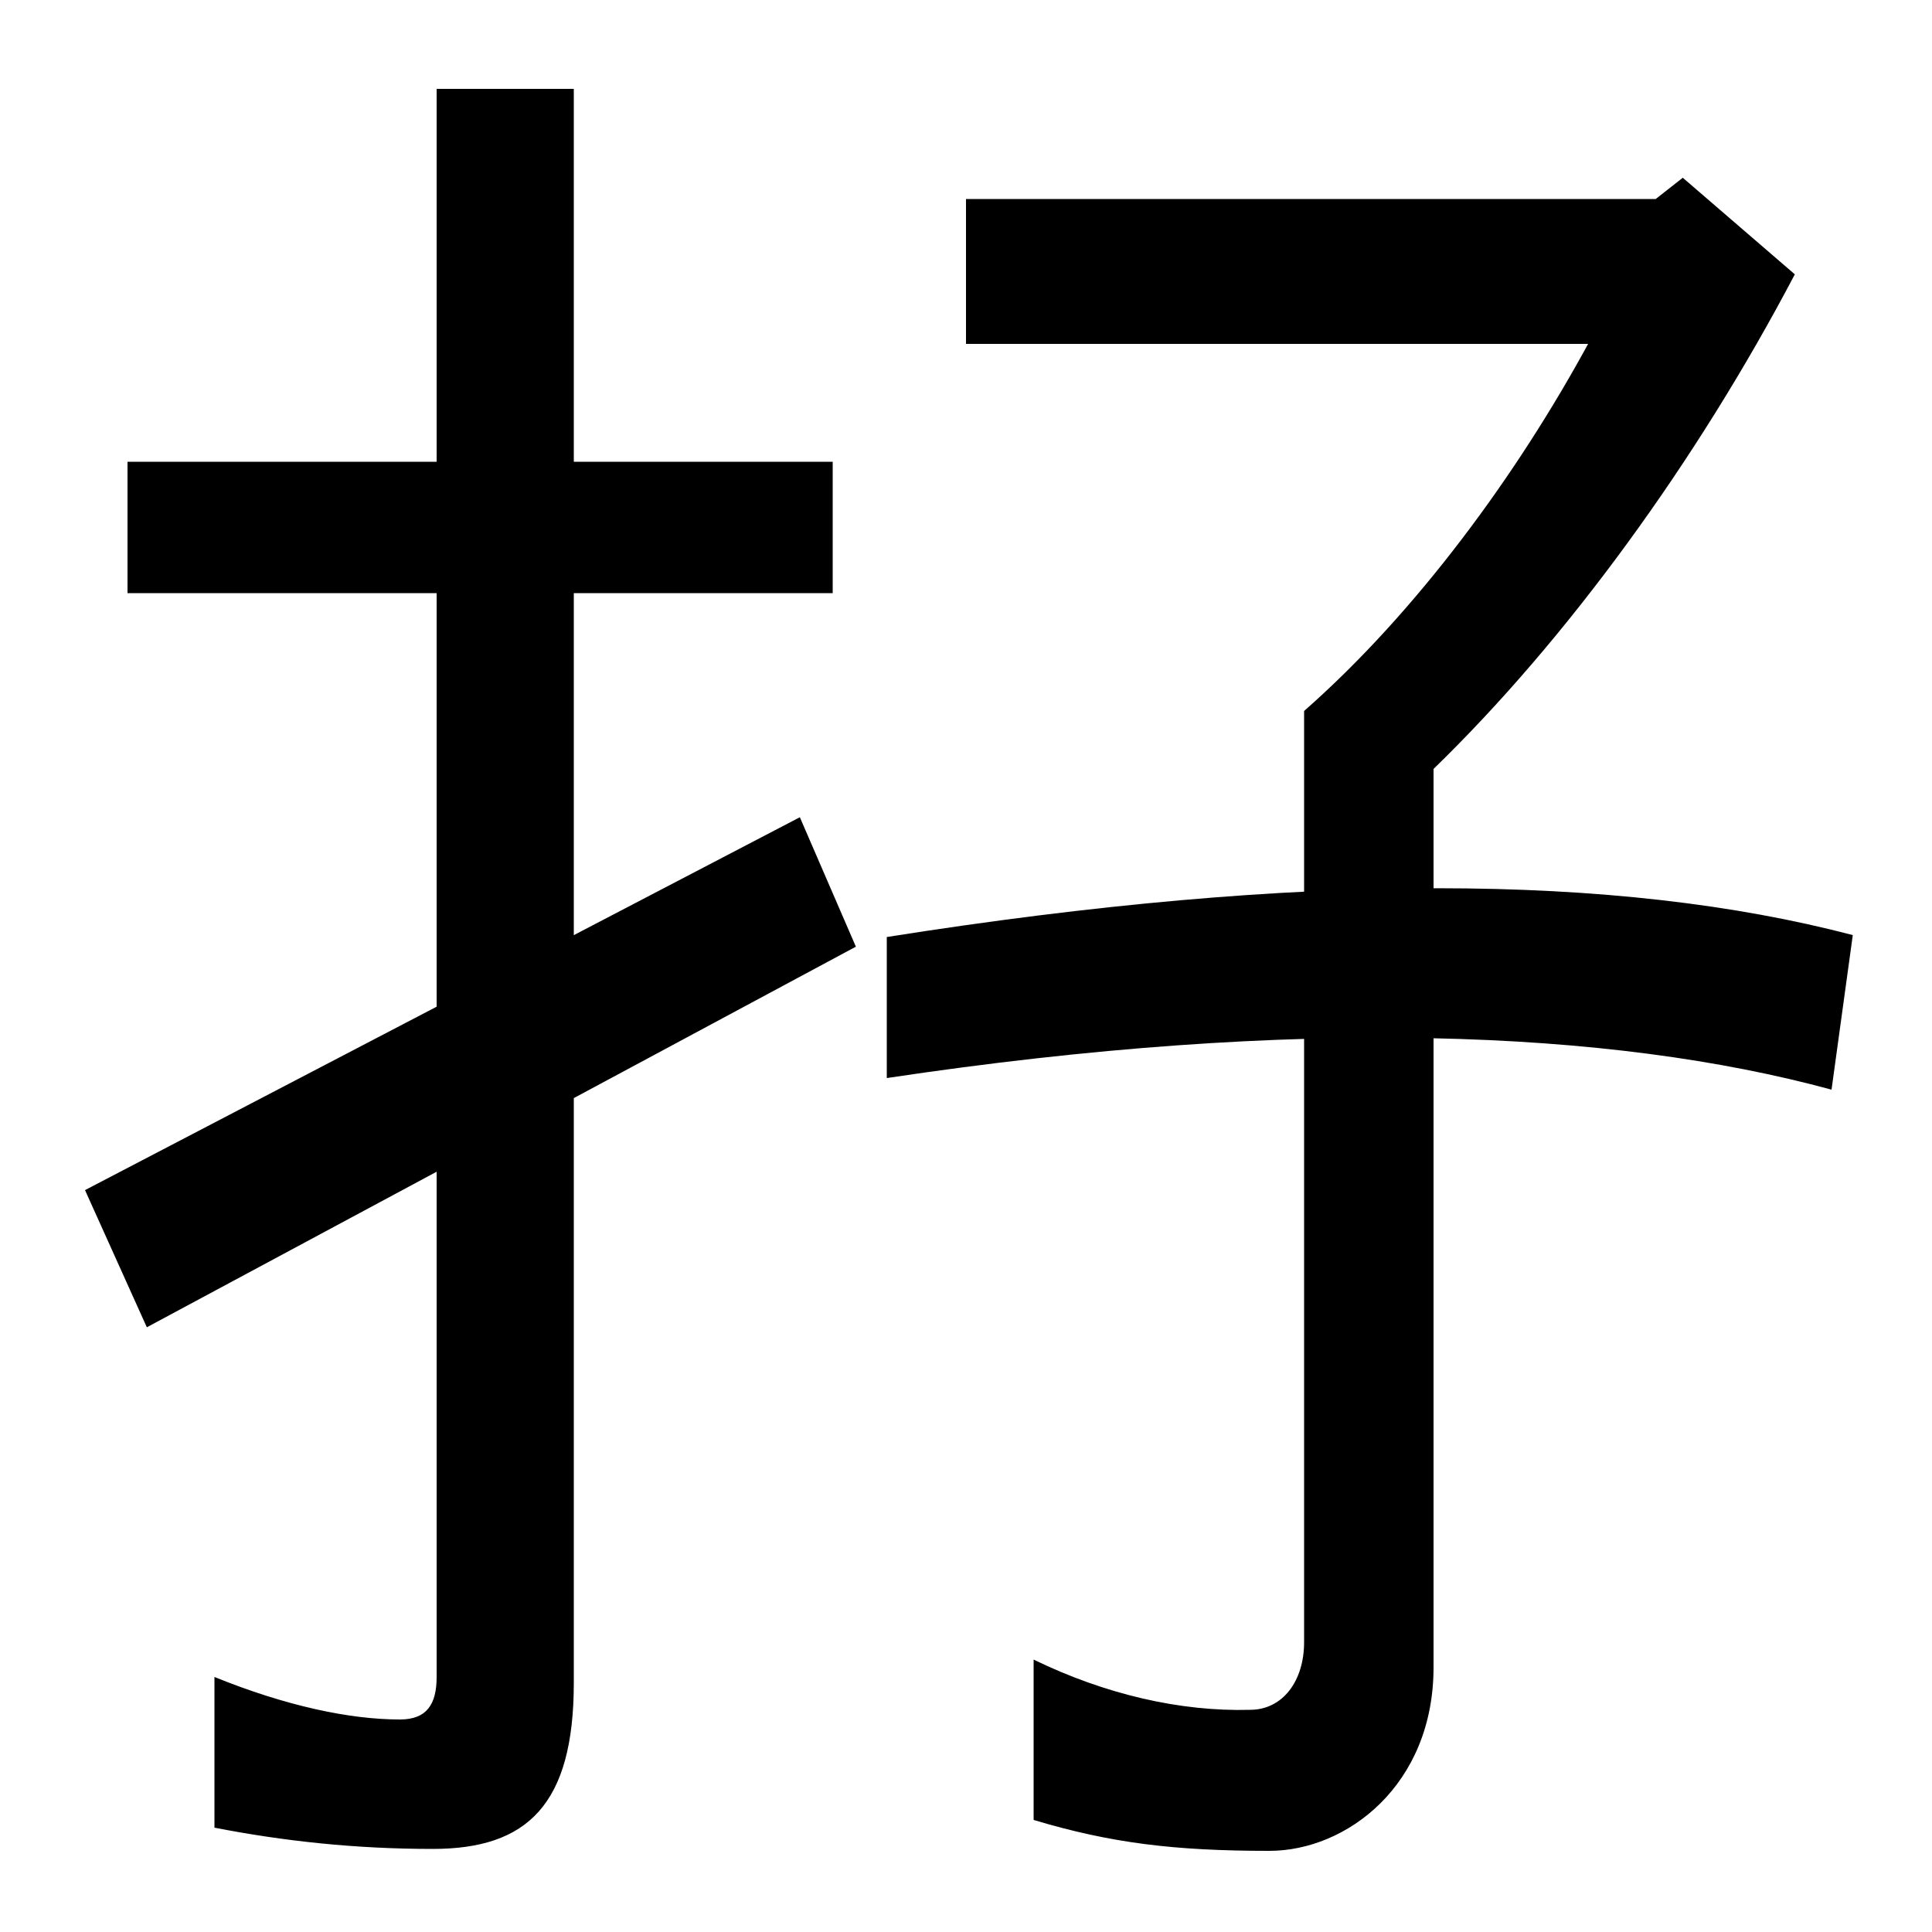
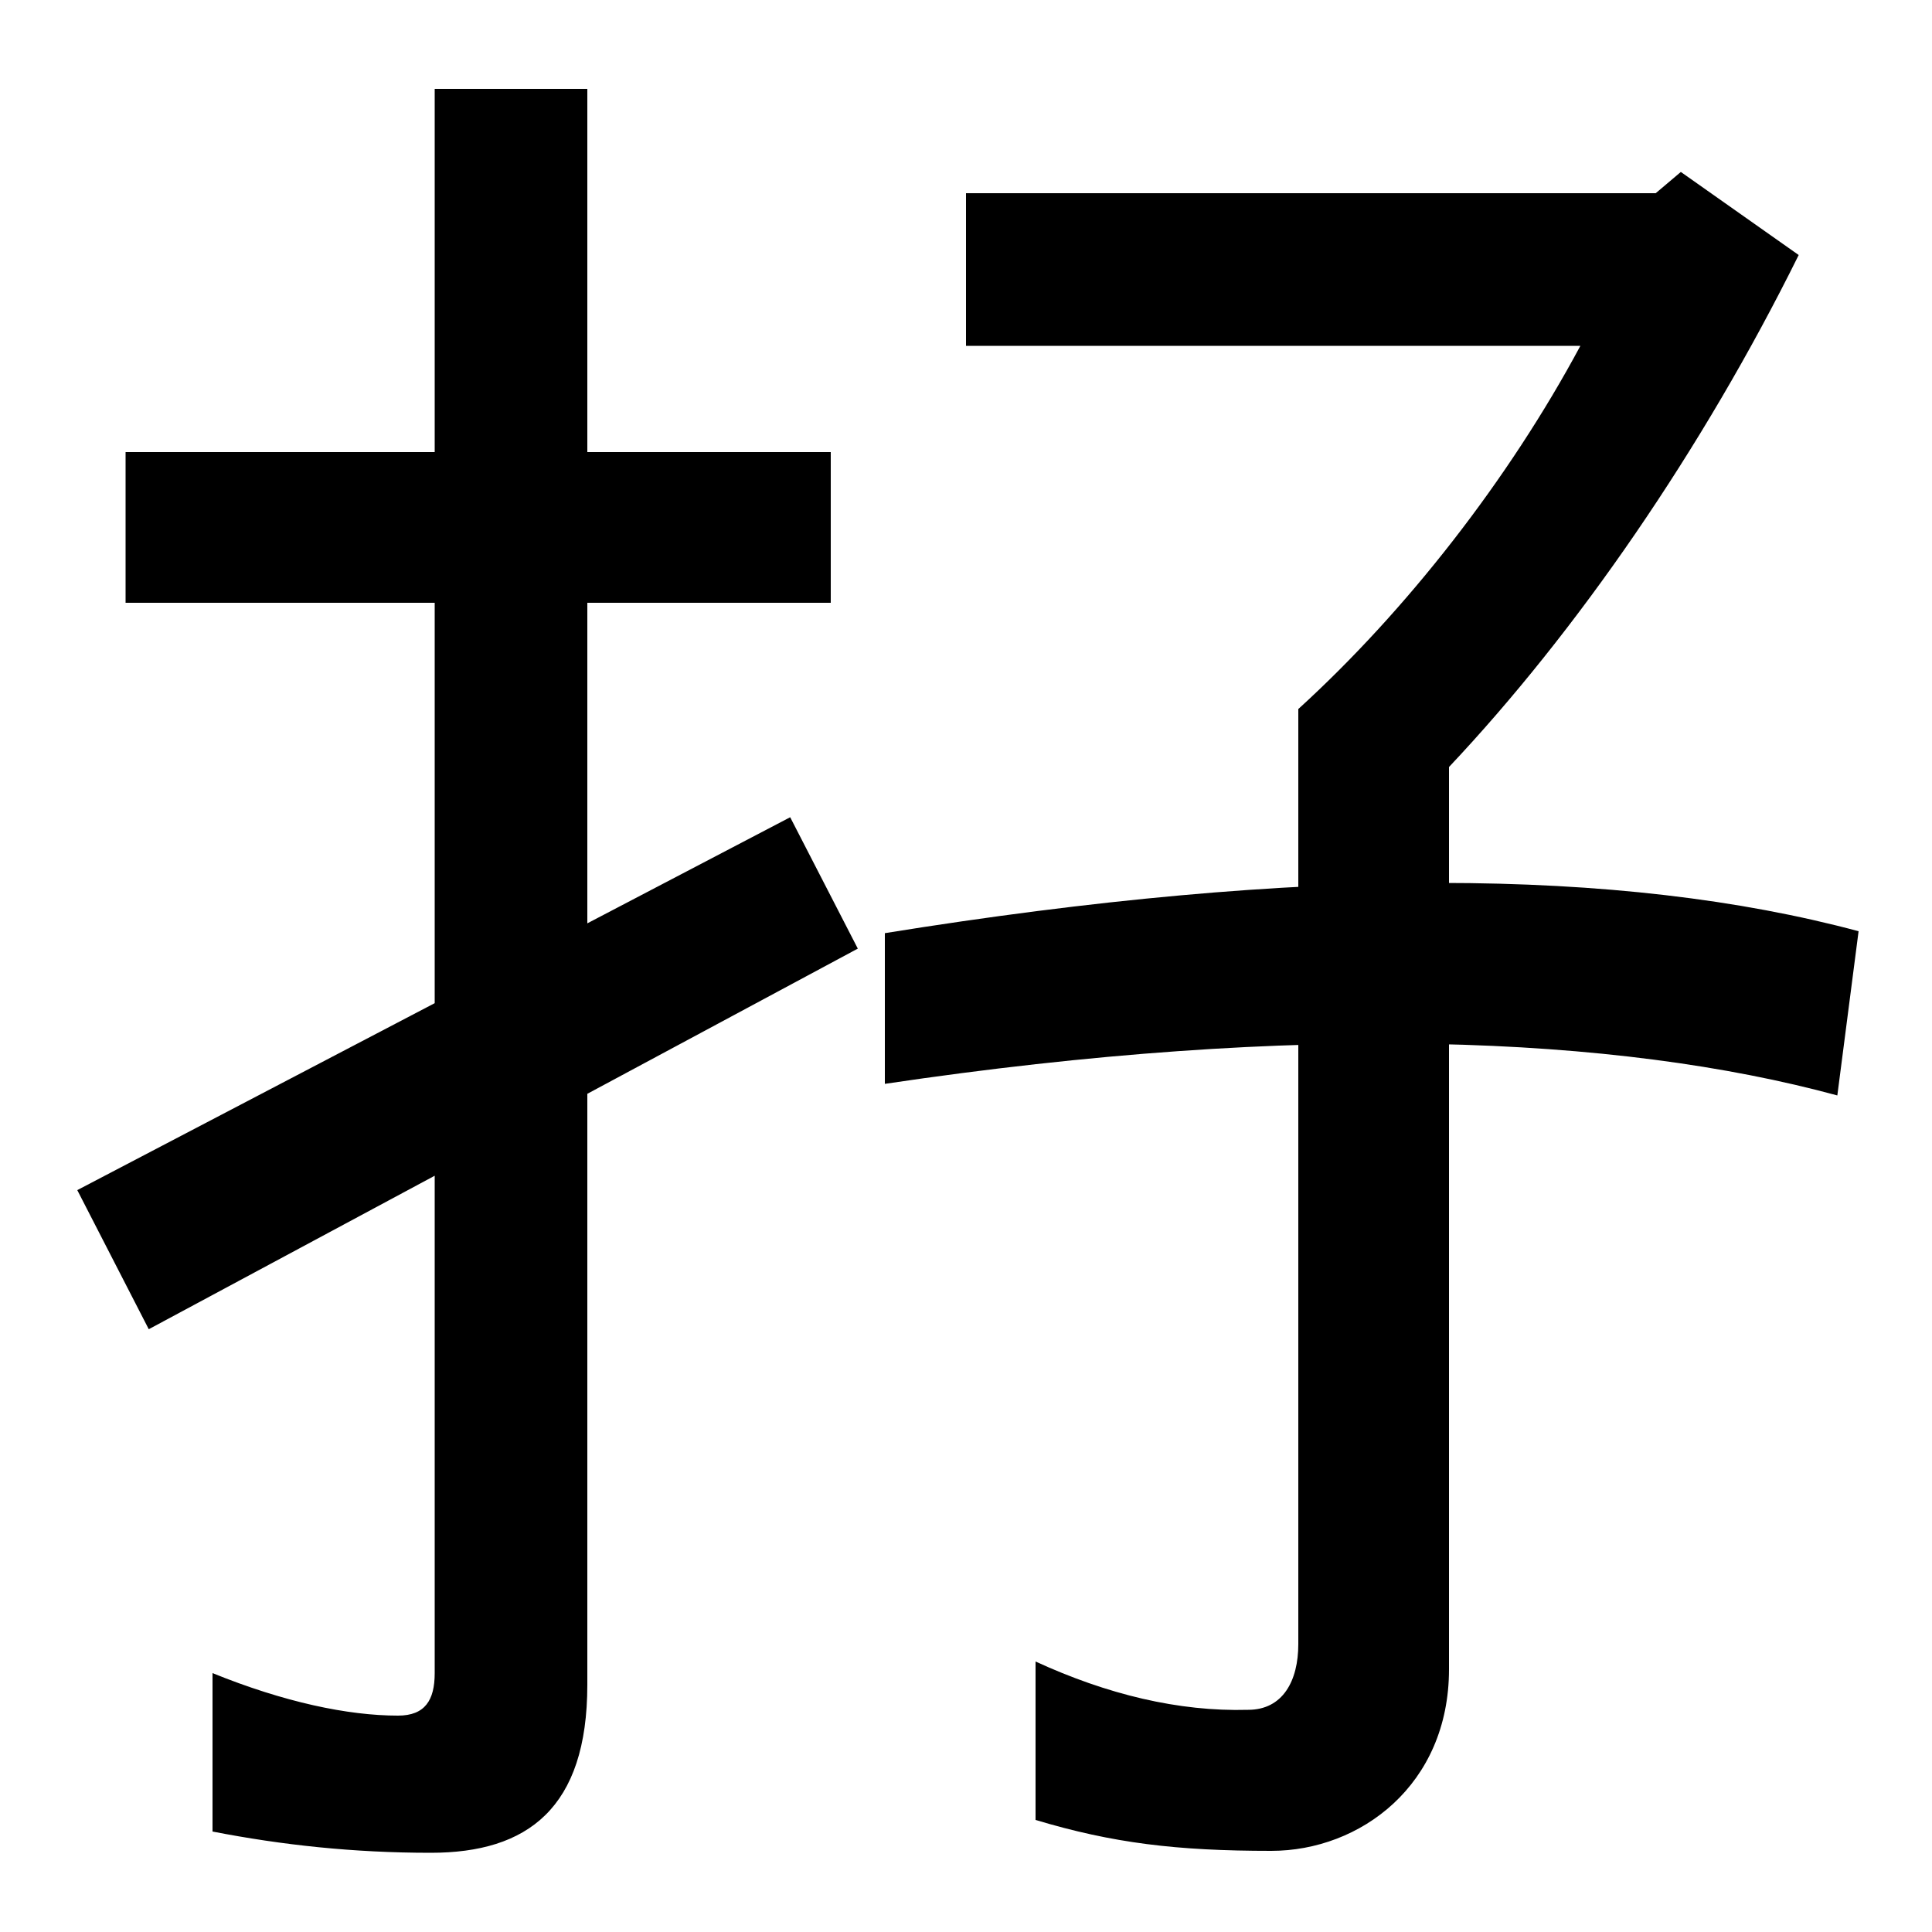
<svg xmlns="http://www.w3.org/2000/svg" width="1000" height="1000">
-   <path d="M224 -77C273 -77 297 -54 297 9V834H226V12C226 -2 221 -10 207 -10C181 -10 148 -3 111 12V-66C147 -73 184 -77 224 -77ZM66 573H431V641H66ZM443 390 414 457 44 264 76 193ZM657 -78C697 -78 742 -44 742 17V482C811 549 878 641 929 738L871 788L857 777H500V702H822C785 634 733 563 675 512V30C675 10 664 -5 647 -5C611 -6 572 3 535 21V-62C575 -74 608 -78 657 -78ZM948 316 959 396C837 428 674 429 459 395V322C672 354 834 347 948 316Z" transform="translate(0, 880) scale(1,-1)" />
+   <path d="M223 -79C273 -79 304 -56 304 8V834H225V14C225 0 220 -8 206 -8C180 -8 147 -1 110 14V-68C146 -75 183 -79 223 -79ZM65 568H430V646H65ZM444 389 409 457 40 264 77 192ZM658 -78C704 -78 750 -44 750 16V483C816 553 881 647 931 748L870 791L857 780H500V701H818C781 632 728 564 672 513V29C672 10 664 -5 646 -5C610 -6 573 3 536 20V-62C576 -74 609 -78 658 -78ZM951 313 962 398C839 431 675 432 458 397V319C673 351 837 344 951 313Z" transform="translate(0, 880) scale(1,-1)" />
</svg>
